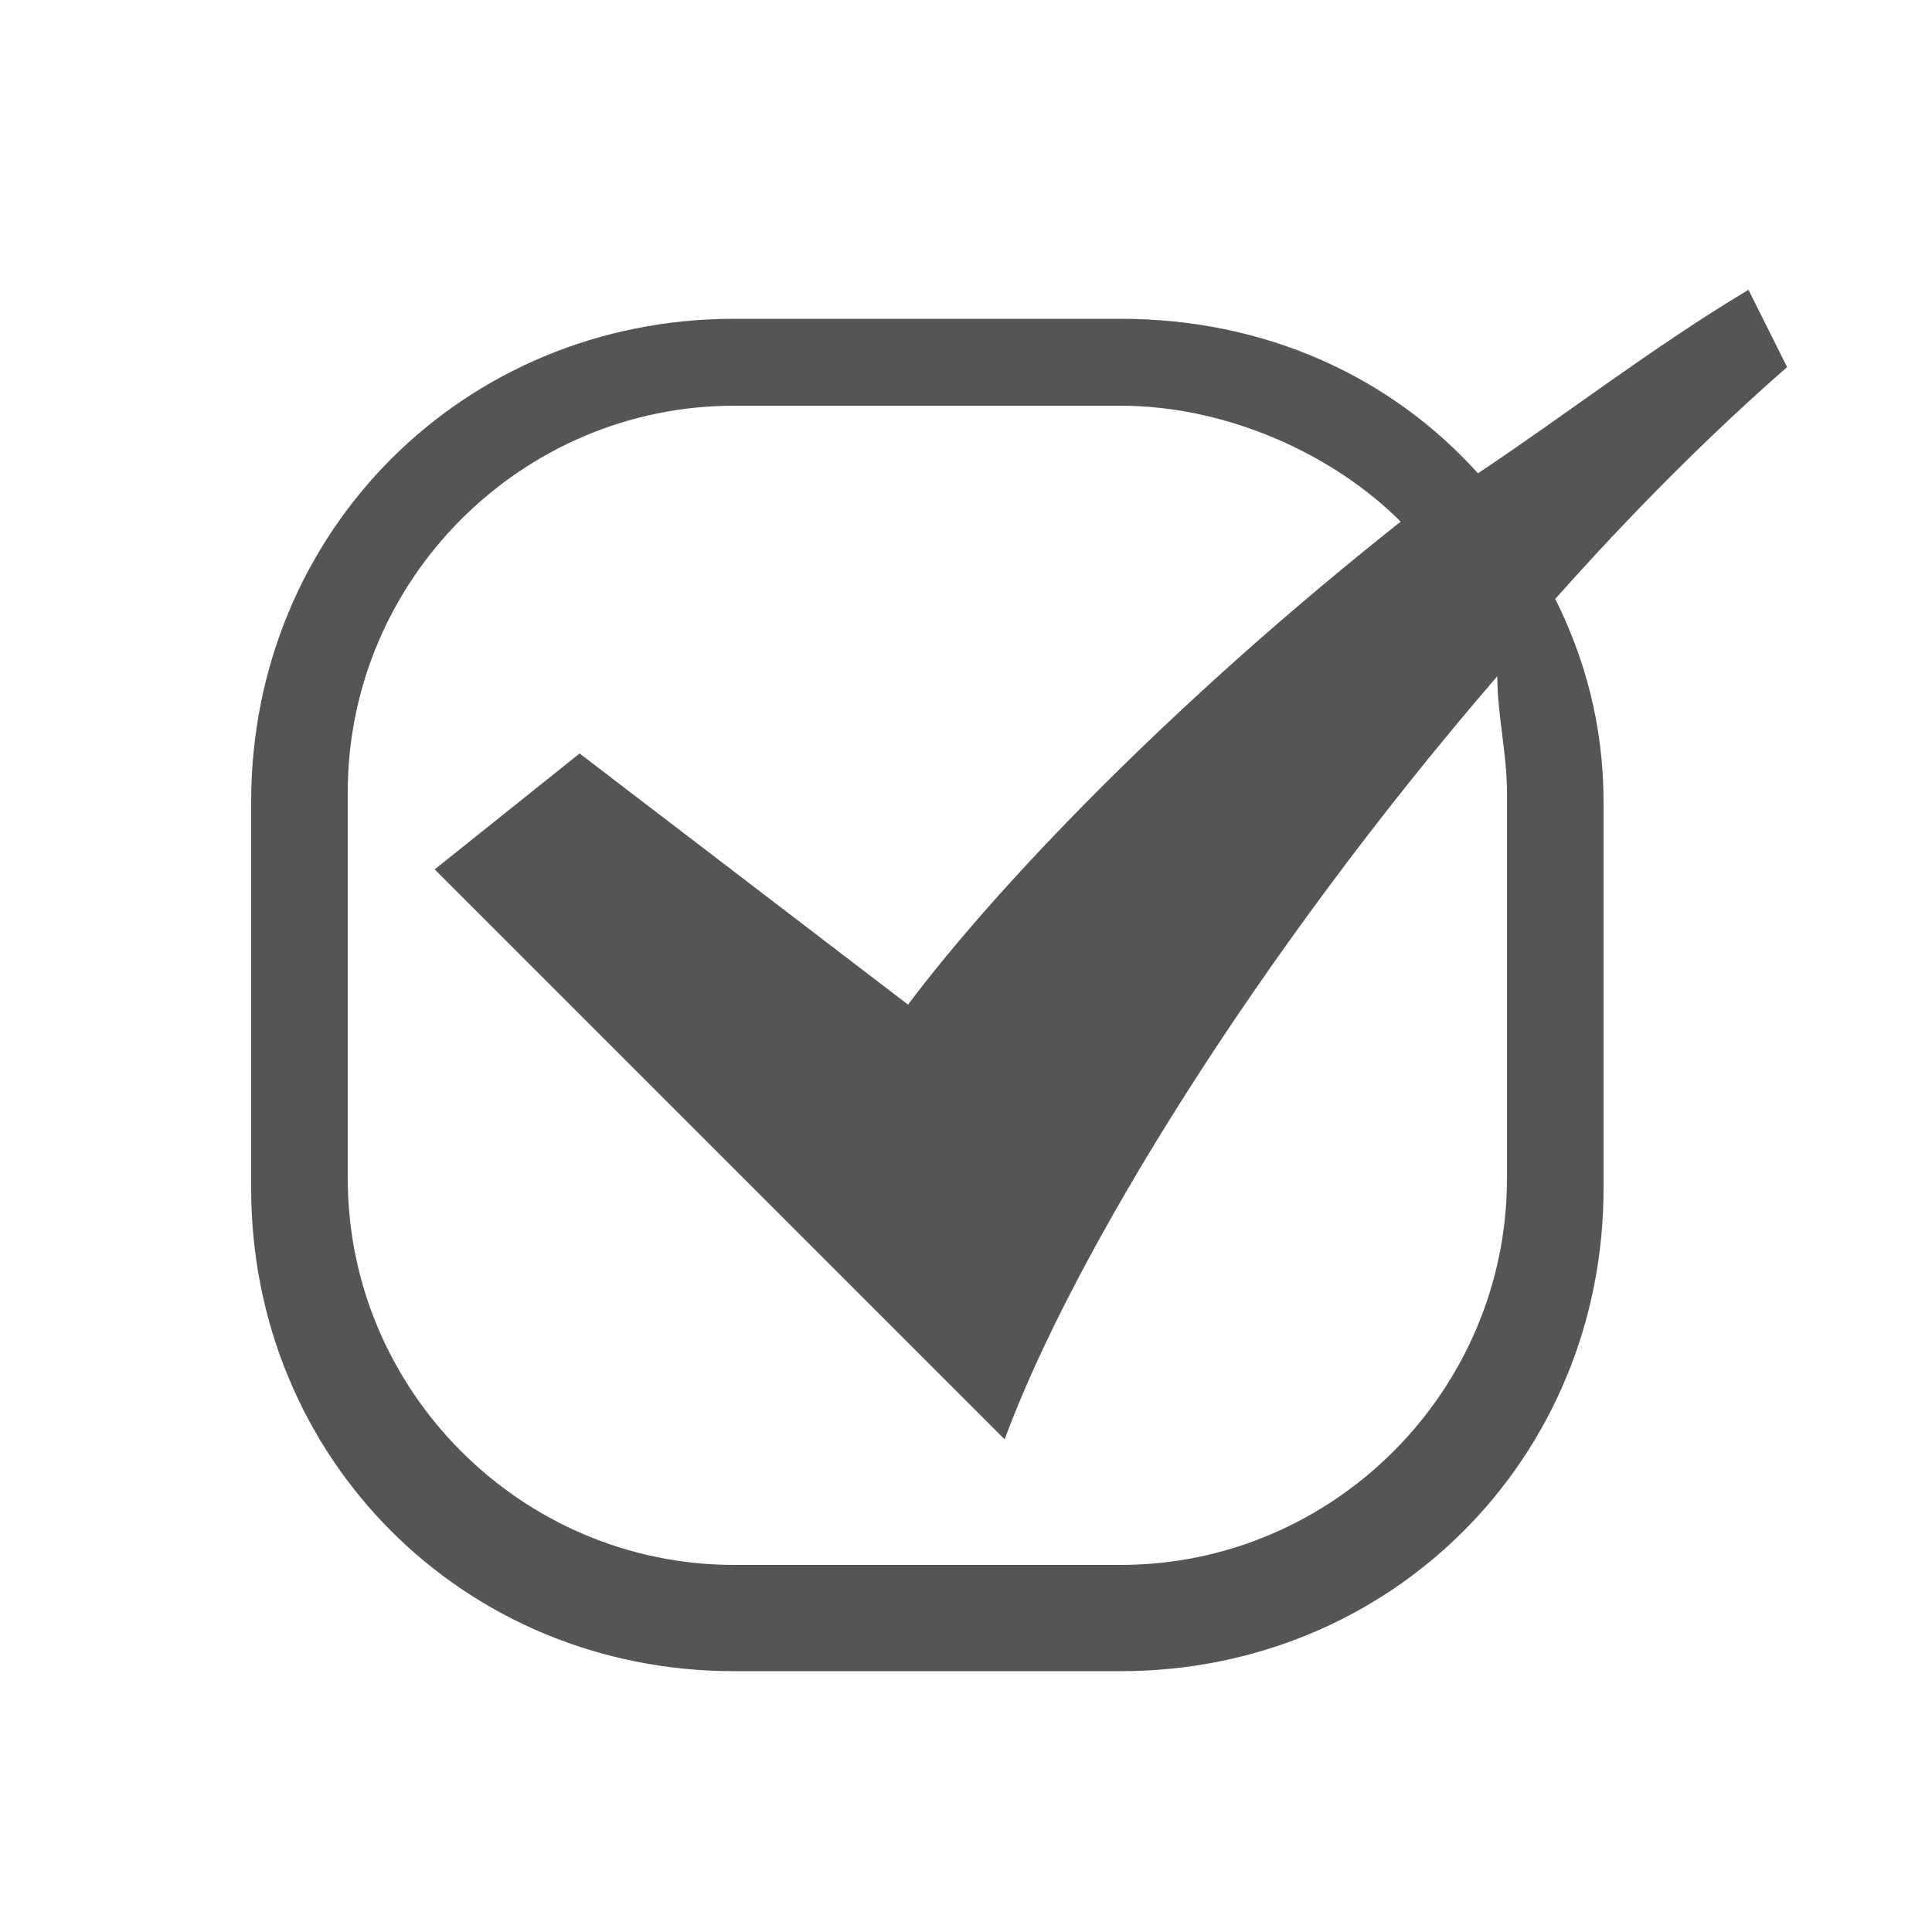
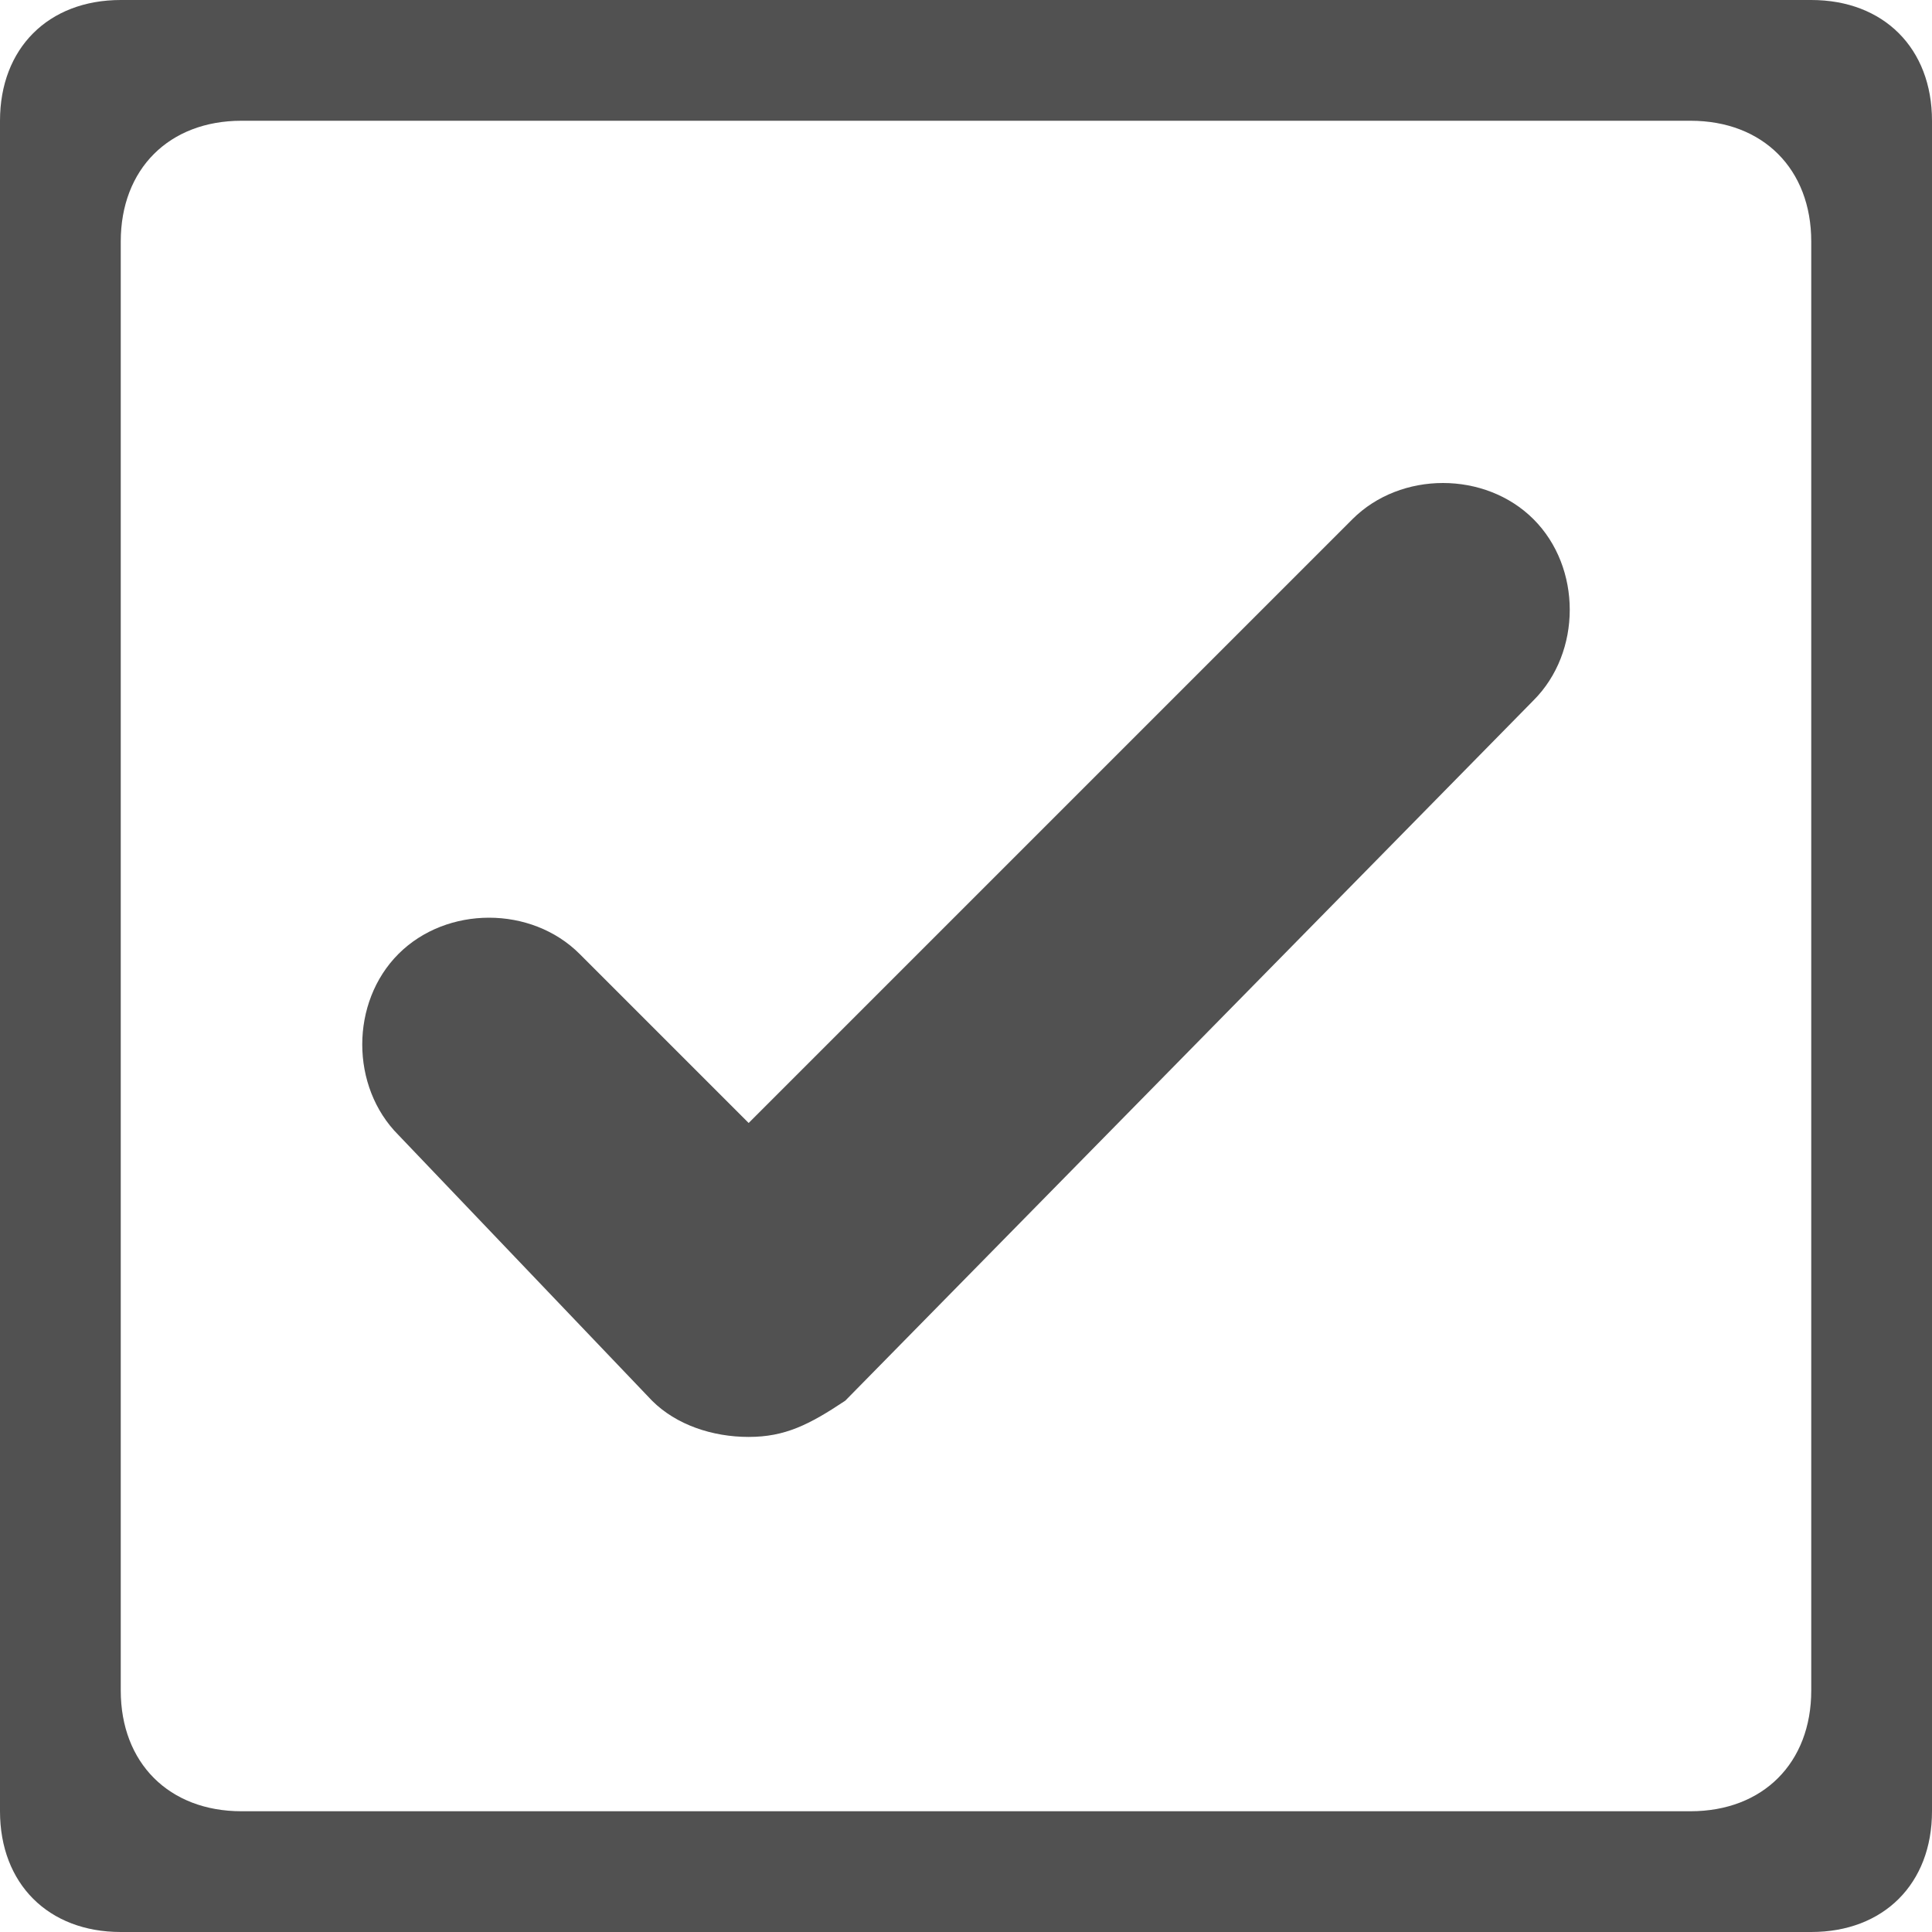
- <svg xmlns="http://www.w3.org/2000/svg" class="icon" width="200px" height="200.00px" viewBox="0 0 1024 1024" version="1.1">
-   <path fill="#555555" d="M947.2 194.56l-20.48-40.96c-51.2 30.72-97.28 66.56-143.36 97.28-46.08-51.2-112.64-81.92-189.44-81.92h-204.8c-143.36 0-256 112.64-256 256v204.8c0 143.36 112.64 256 256 256h204.8c143.36 0 256-112.64 256-256v-204.8c0-40.96-10.24-76.8-25.6-107.52 40.96-46.08 81.92-87.04 122.88-122.88z m-148.48 225.28v204.8c0 112.64-92.16 204.8-204.8 204.8h-204.8c-112.64 0-204.8-92.16-204.8-204.8v-204.8c0-112.64 92.16-204.8 204.8-204.8h204.8c56.32 0 112.64 25.6 148.48 61.44-122.88 97.28-215.04 194.56-261.12 256L307.2 399.36 230.4 460.8l302.08 302.08c35.84-97.28 133.12-256 261.12-404.48 0 20.48 5.12 40.96 5.12 61.44z" />
+ <svg xmlns="http://www.w3.org/2000/svg" t="1702278109790" class="icon" viewBox="0 0 1024 1024" version="1.1" p-id="7078" width="128" height="128">
+   <path d="M960 0 64 0C25.6 0 0 25.6 0 64L0 960C0 998.4 25.6 1024 64 1024L960 1024C998.4 1024 1024 998.4 1024 960L1024 64C1024 25.6 998.4 0 960 0ZM960 896C960 934.4 934.4 960 896 960L128 960C89.6 960 64 934.4 64 896L64 128C64 89.6 89.6 64 128 64L896 64C934.4 64 960 89.6 960 128L960 896ZM716.8 275.2 396.8 595.2 307.2 505.6C281.6 480 236.8 480 211.2 505.6 185.6 531.2 185.6 576 211.2 601.6L345.6 742.4C358.4 755.2 377.6 761.6 396.8 761.6 416 761.6 428.8 755.2 448 742.4L812.8 371.2C838.4 345.6 838.4 300.8 812.8 275.2 787.2 249.6 742.4 249.6 716.8 275.2Z" fill="#515151" p-id="7079" data-spm-anchor-id="a313x.search_index.0.i5.1c903a81jYIaKl" class="" />
</svg>
